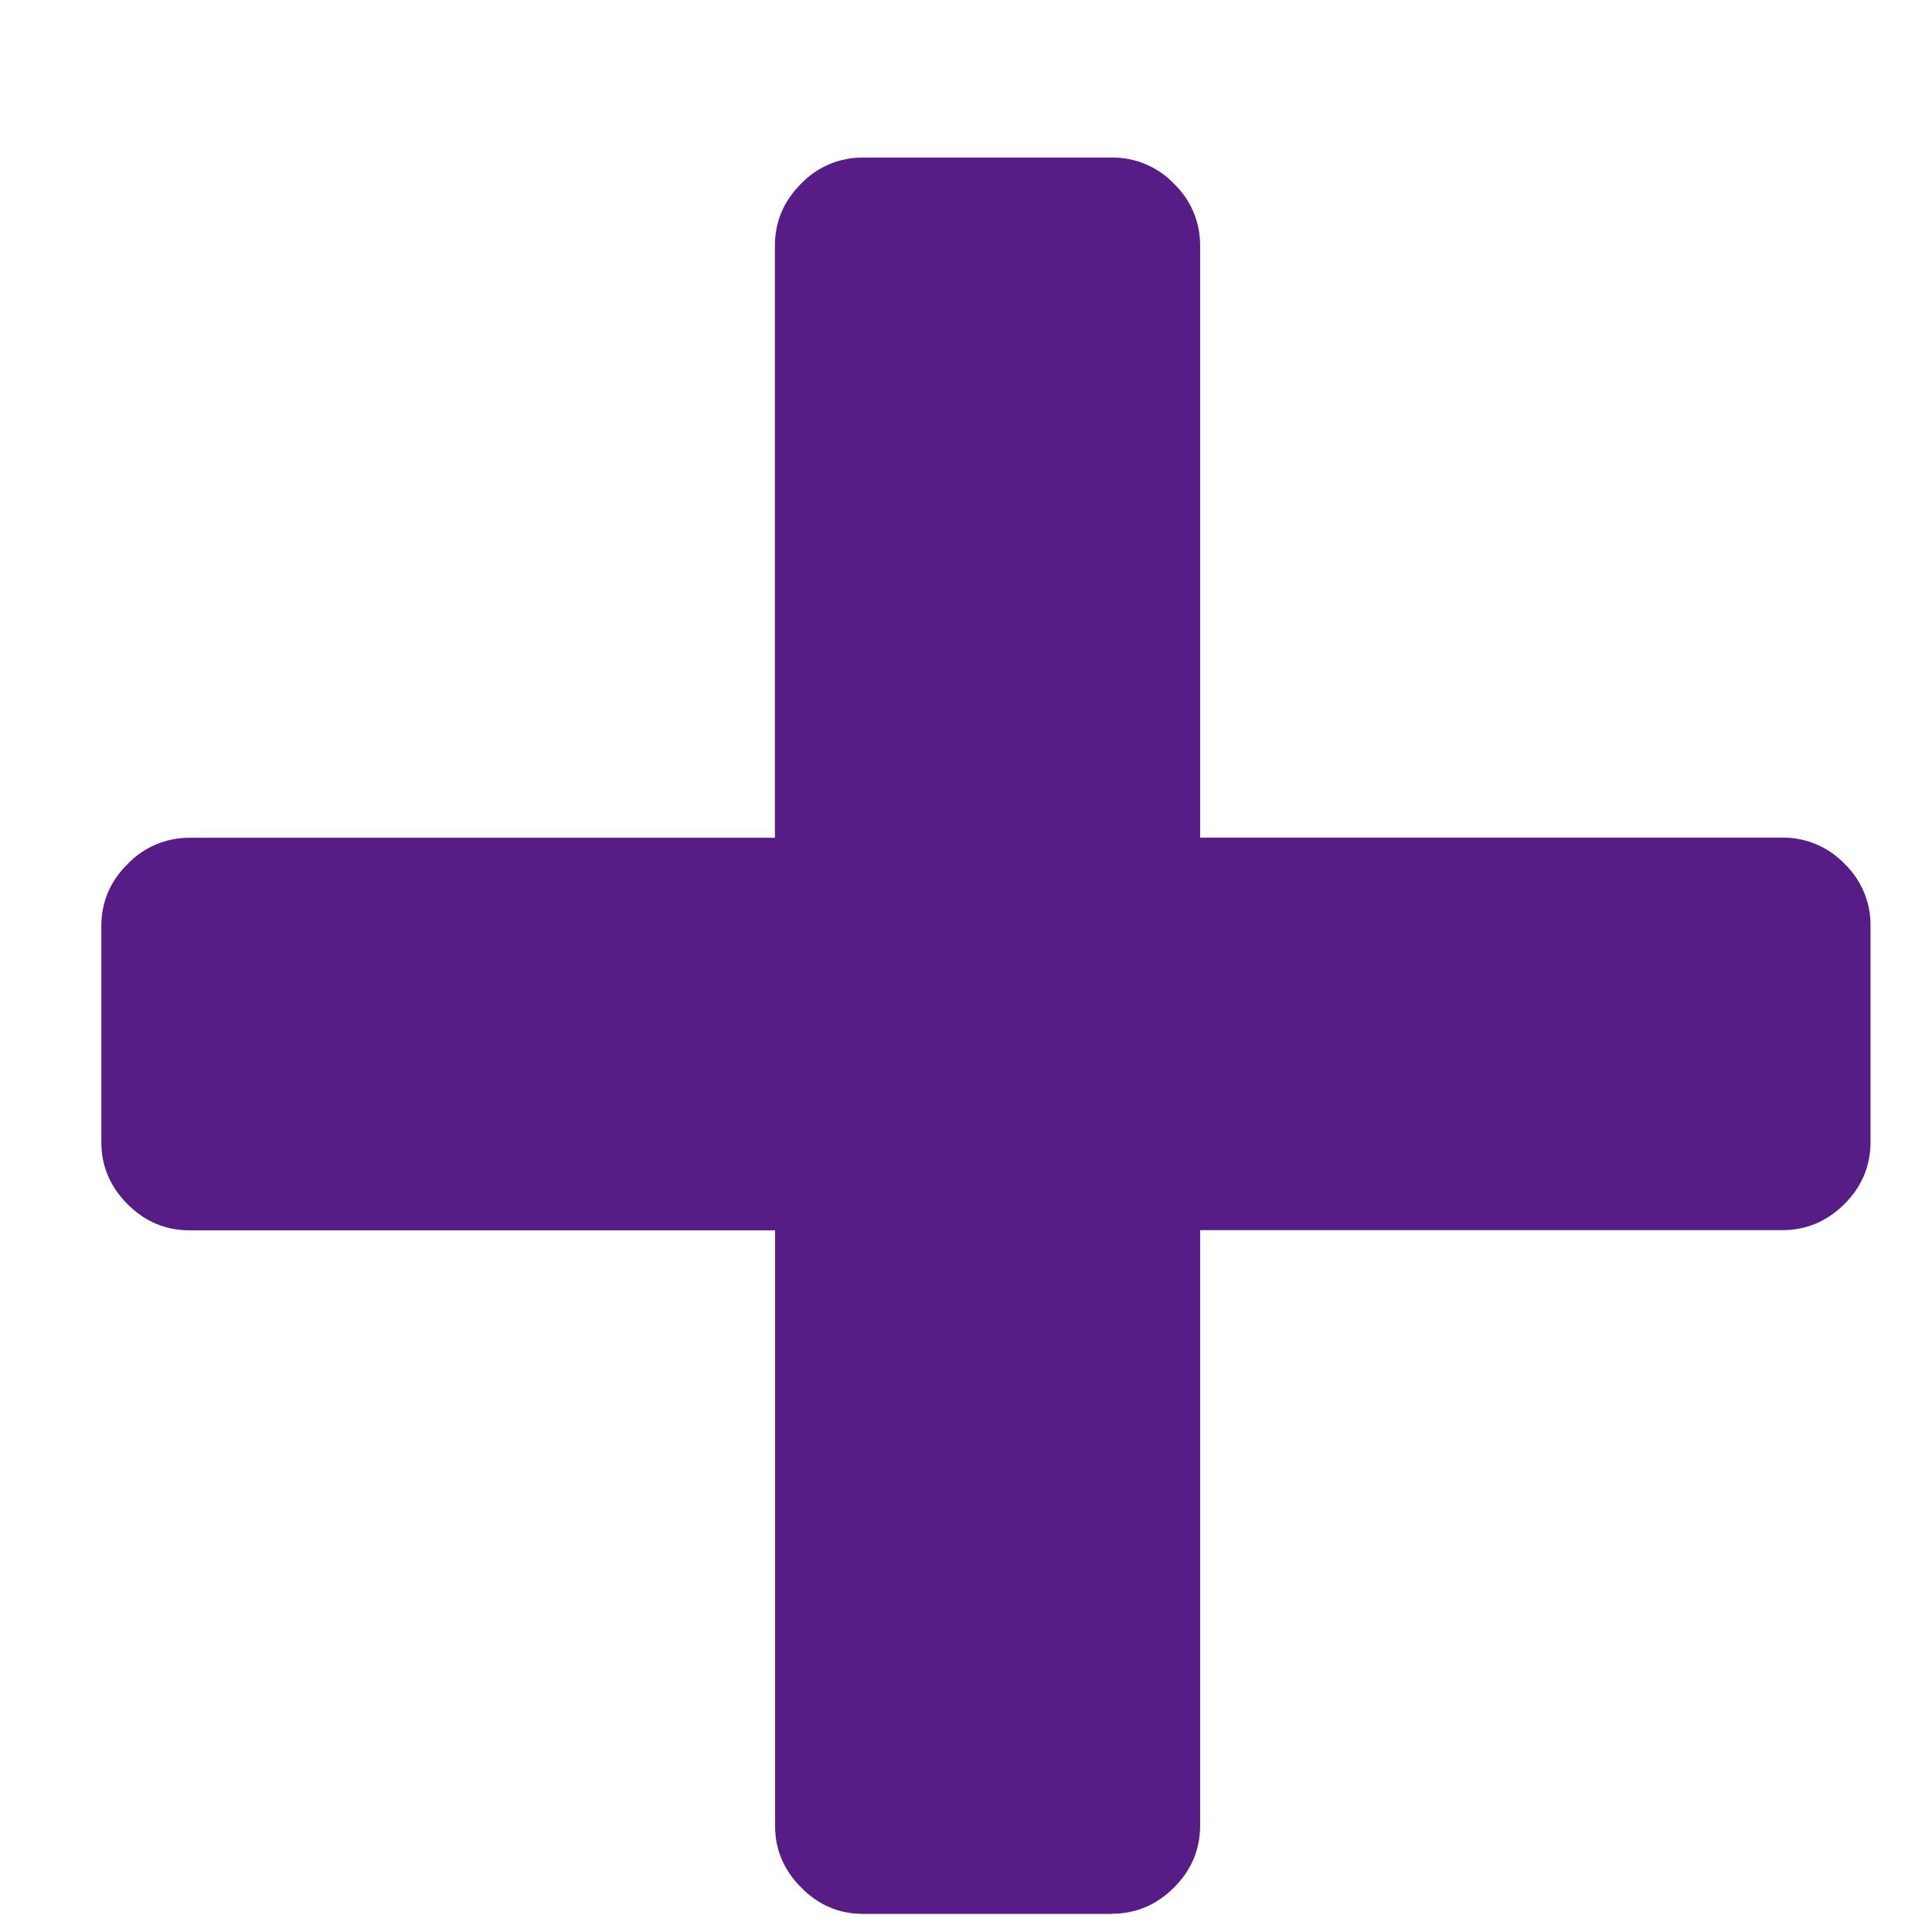
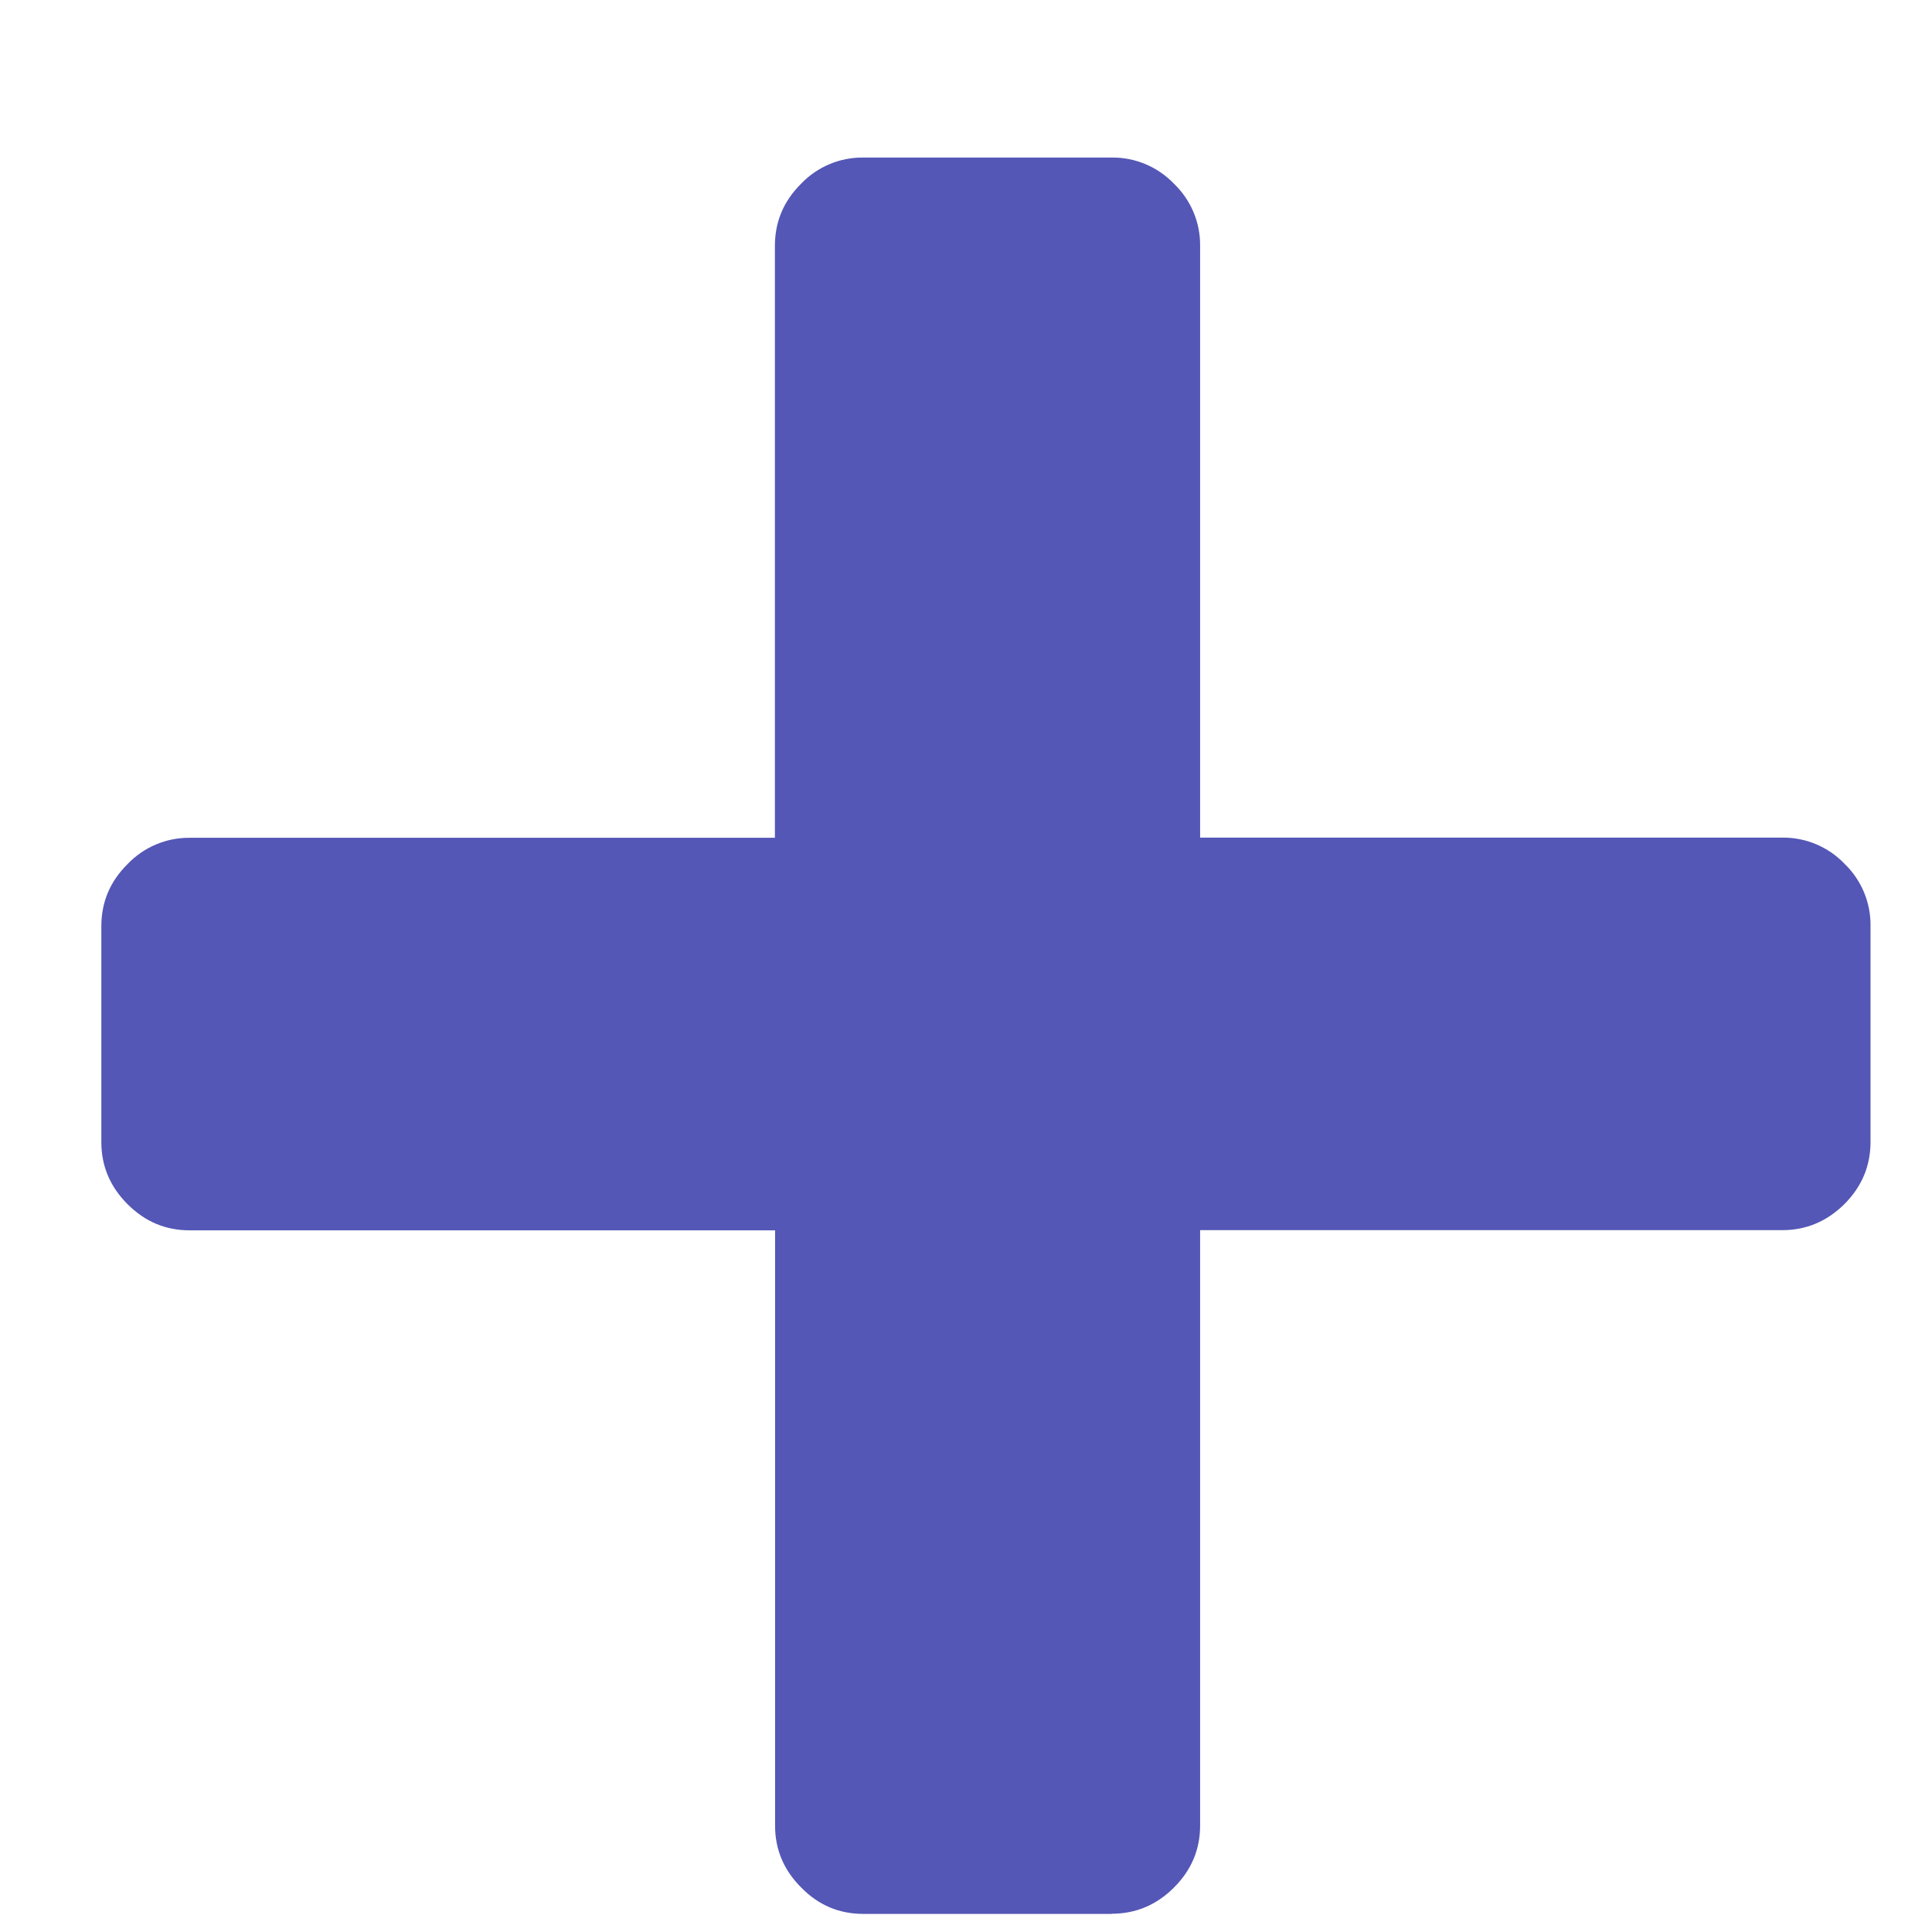
<svg xmlns="http://www.w3.org/2000/svg" width="11" height="11">
-   <path d="M6.33 10.896c.137 0 .255-.05.354-.149.1-.1.149-.217.149-.354V7.004h3.315c.136 0 .254-.05.354-.149.099-.1.148-.217.148-.354V5.272a.483.483 0 0 0-.148-.354.483.483 0 0 0-.354-.149H6.833V1.4a.483.483 0 0 0-.149-.354.483.483 0 0 0-.354-.149H4.915a.483.483 0 0 0-.354.149c-.1.1-.149.217-.149.354v3.37H1.08a.483.483 0 0 0-.354.15c-.1.099-.149.217-.149.353v1.23c0 .136.05.254.149.353.1.1.217.149.354.149h3.333v3.39c0 .136.05.254.15.353.098.1.216.149.353.149H6.33Z" fill="rgb(88 28 135)" />
+   <path d="M6.33 10.896c.137 0 .255-.05.354-.149.1-.1.149-.217.149-.354V7.004h3.315c.136 0 .254-.05.354-.149.099-.1.148-.217.148-.354V5.272a.483.483 0 0 0-.148-.354.483.483 0 0 0-.354-.149H6.833V1.4a.483.483 0 0 0-.149-.354.483.483 0 0 0-.354-.149H4.915a.483.483 0 0 0-.354.149c-.1.1-.149.217-.149.354v3.37H1.08a.483.483 0 0 0-.354.15c-.1.099-.149.217-.149.353v1.23c0 .136.05.254.149.353.1.1.217.149.354.149h3.333v3.39c0 .136.05.254.15.353.098.1.216.149.353.149H6.33Z" fill="hsl(238, 40%, 52%)" />
</svg>
